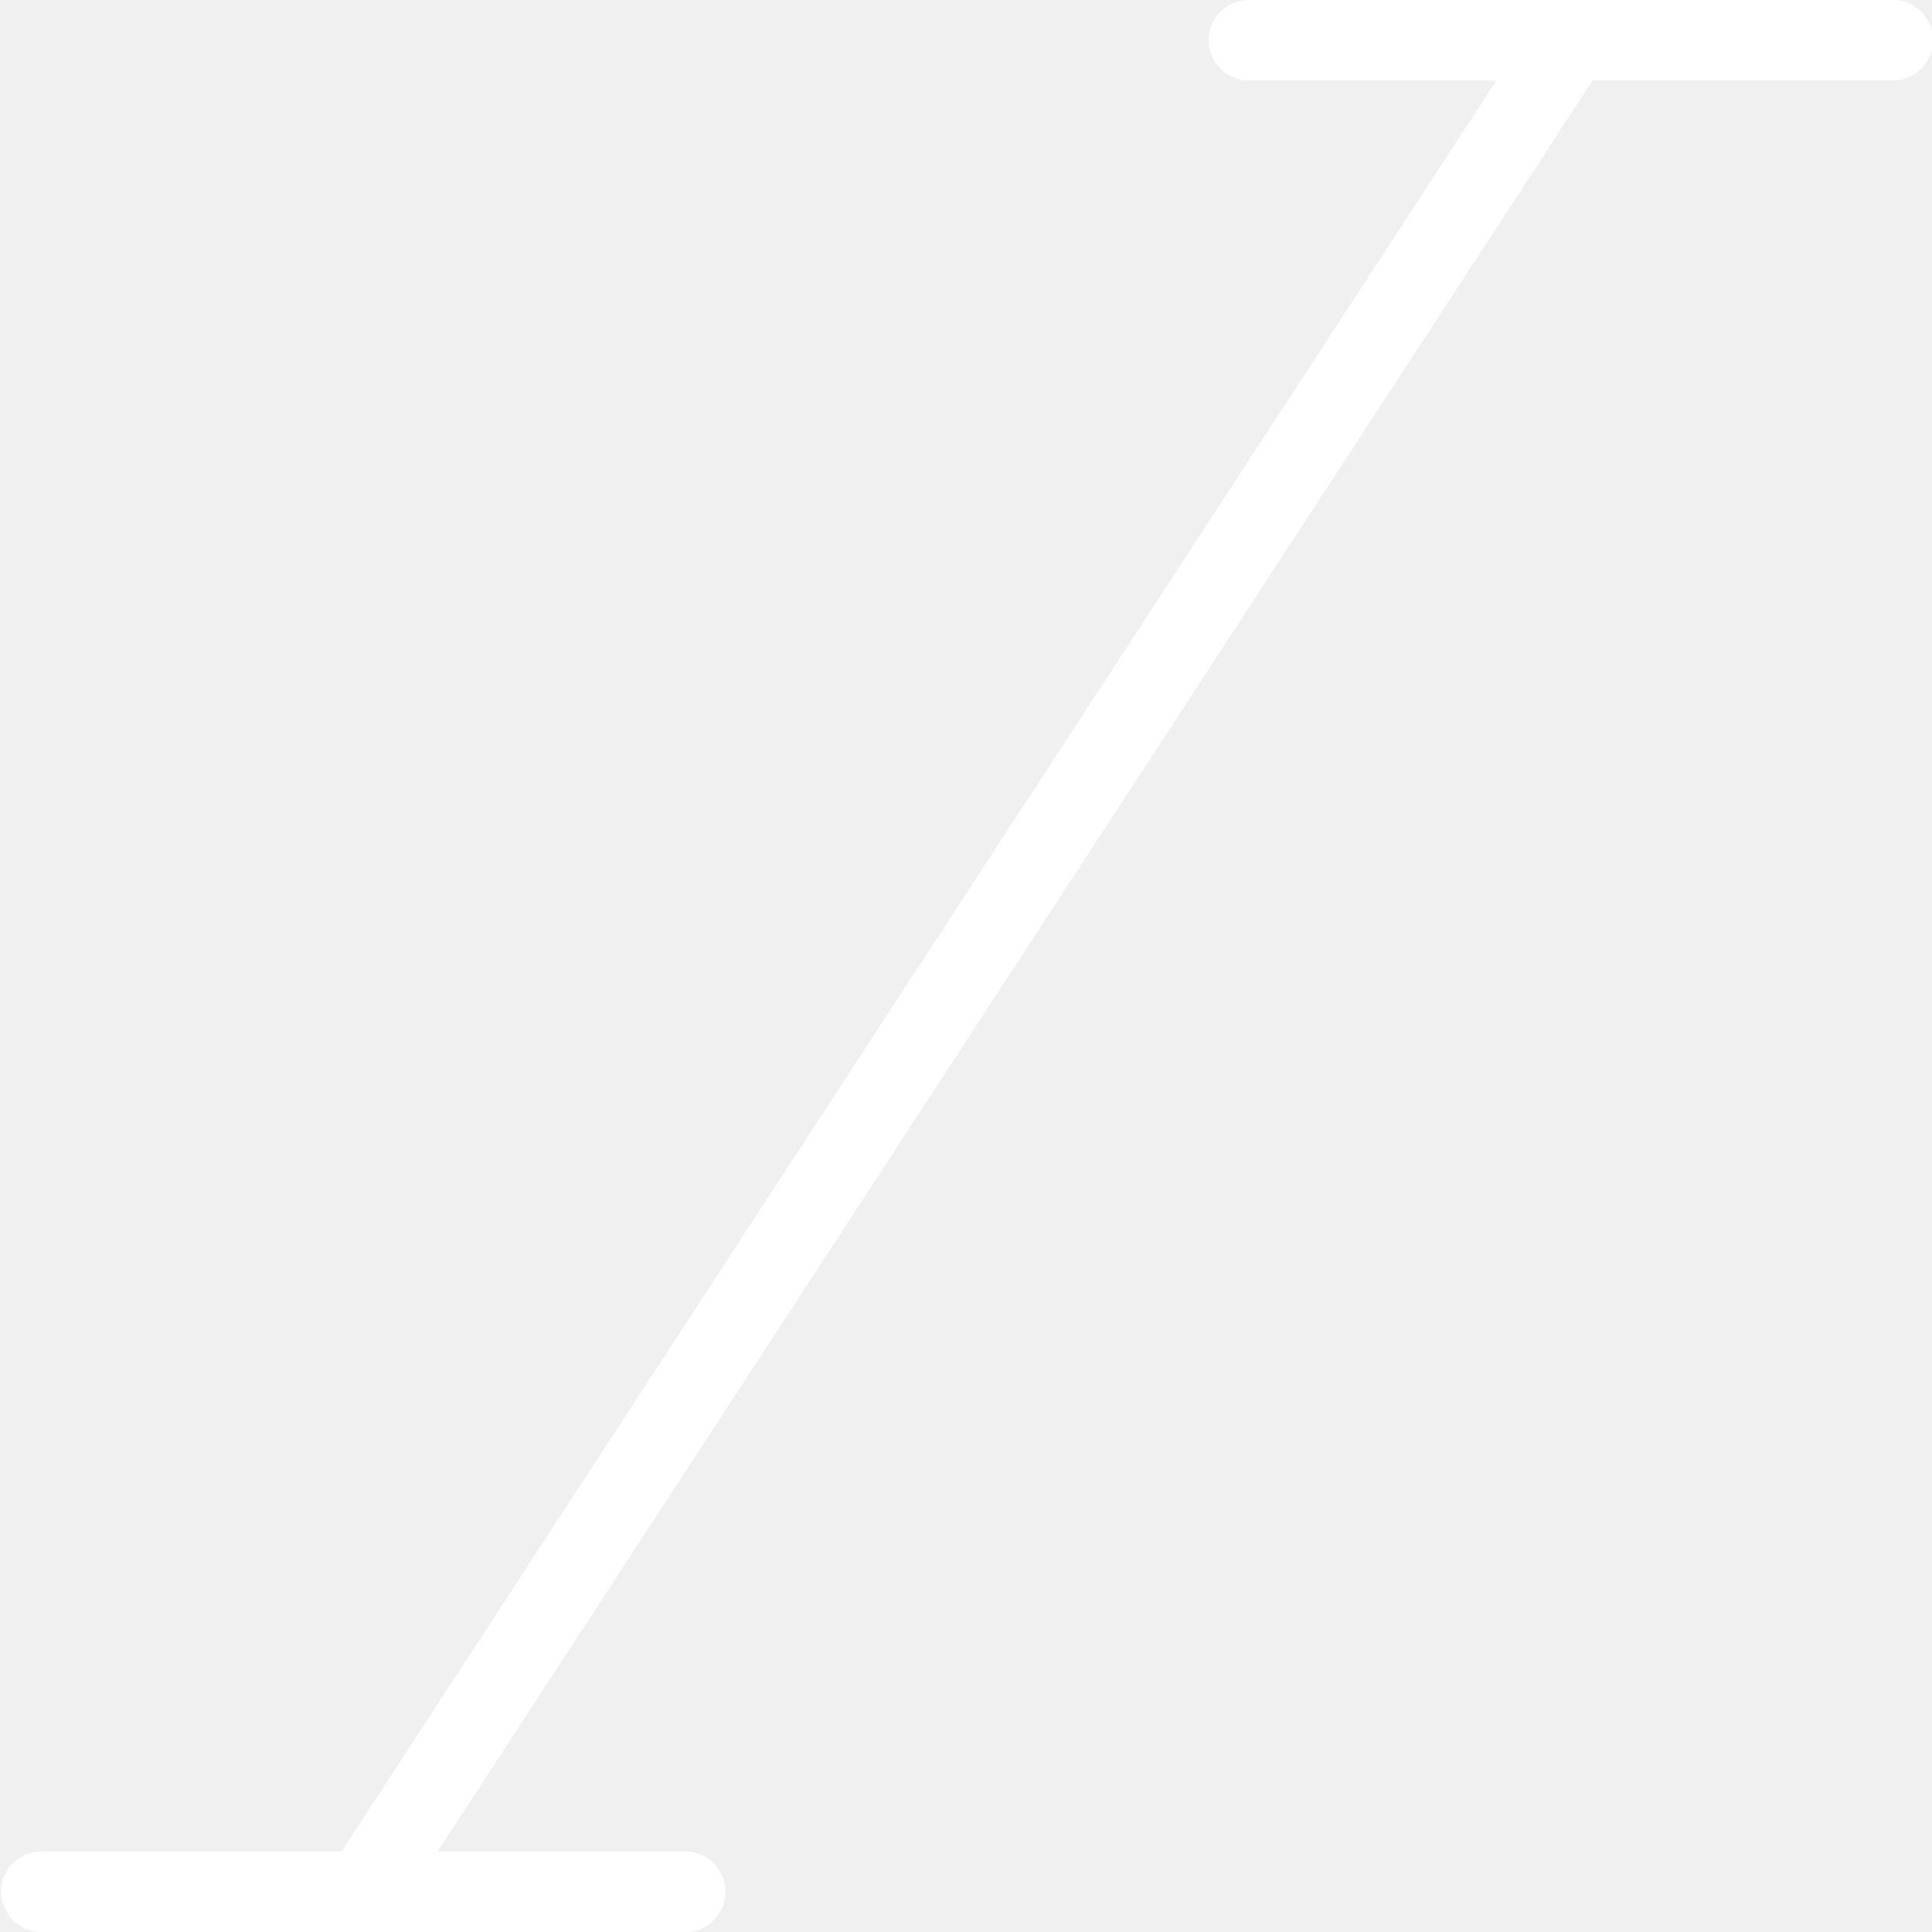
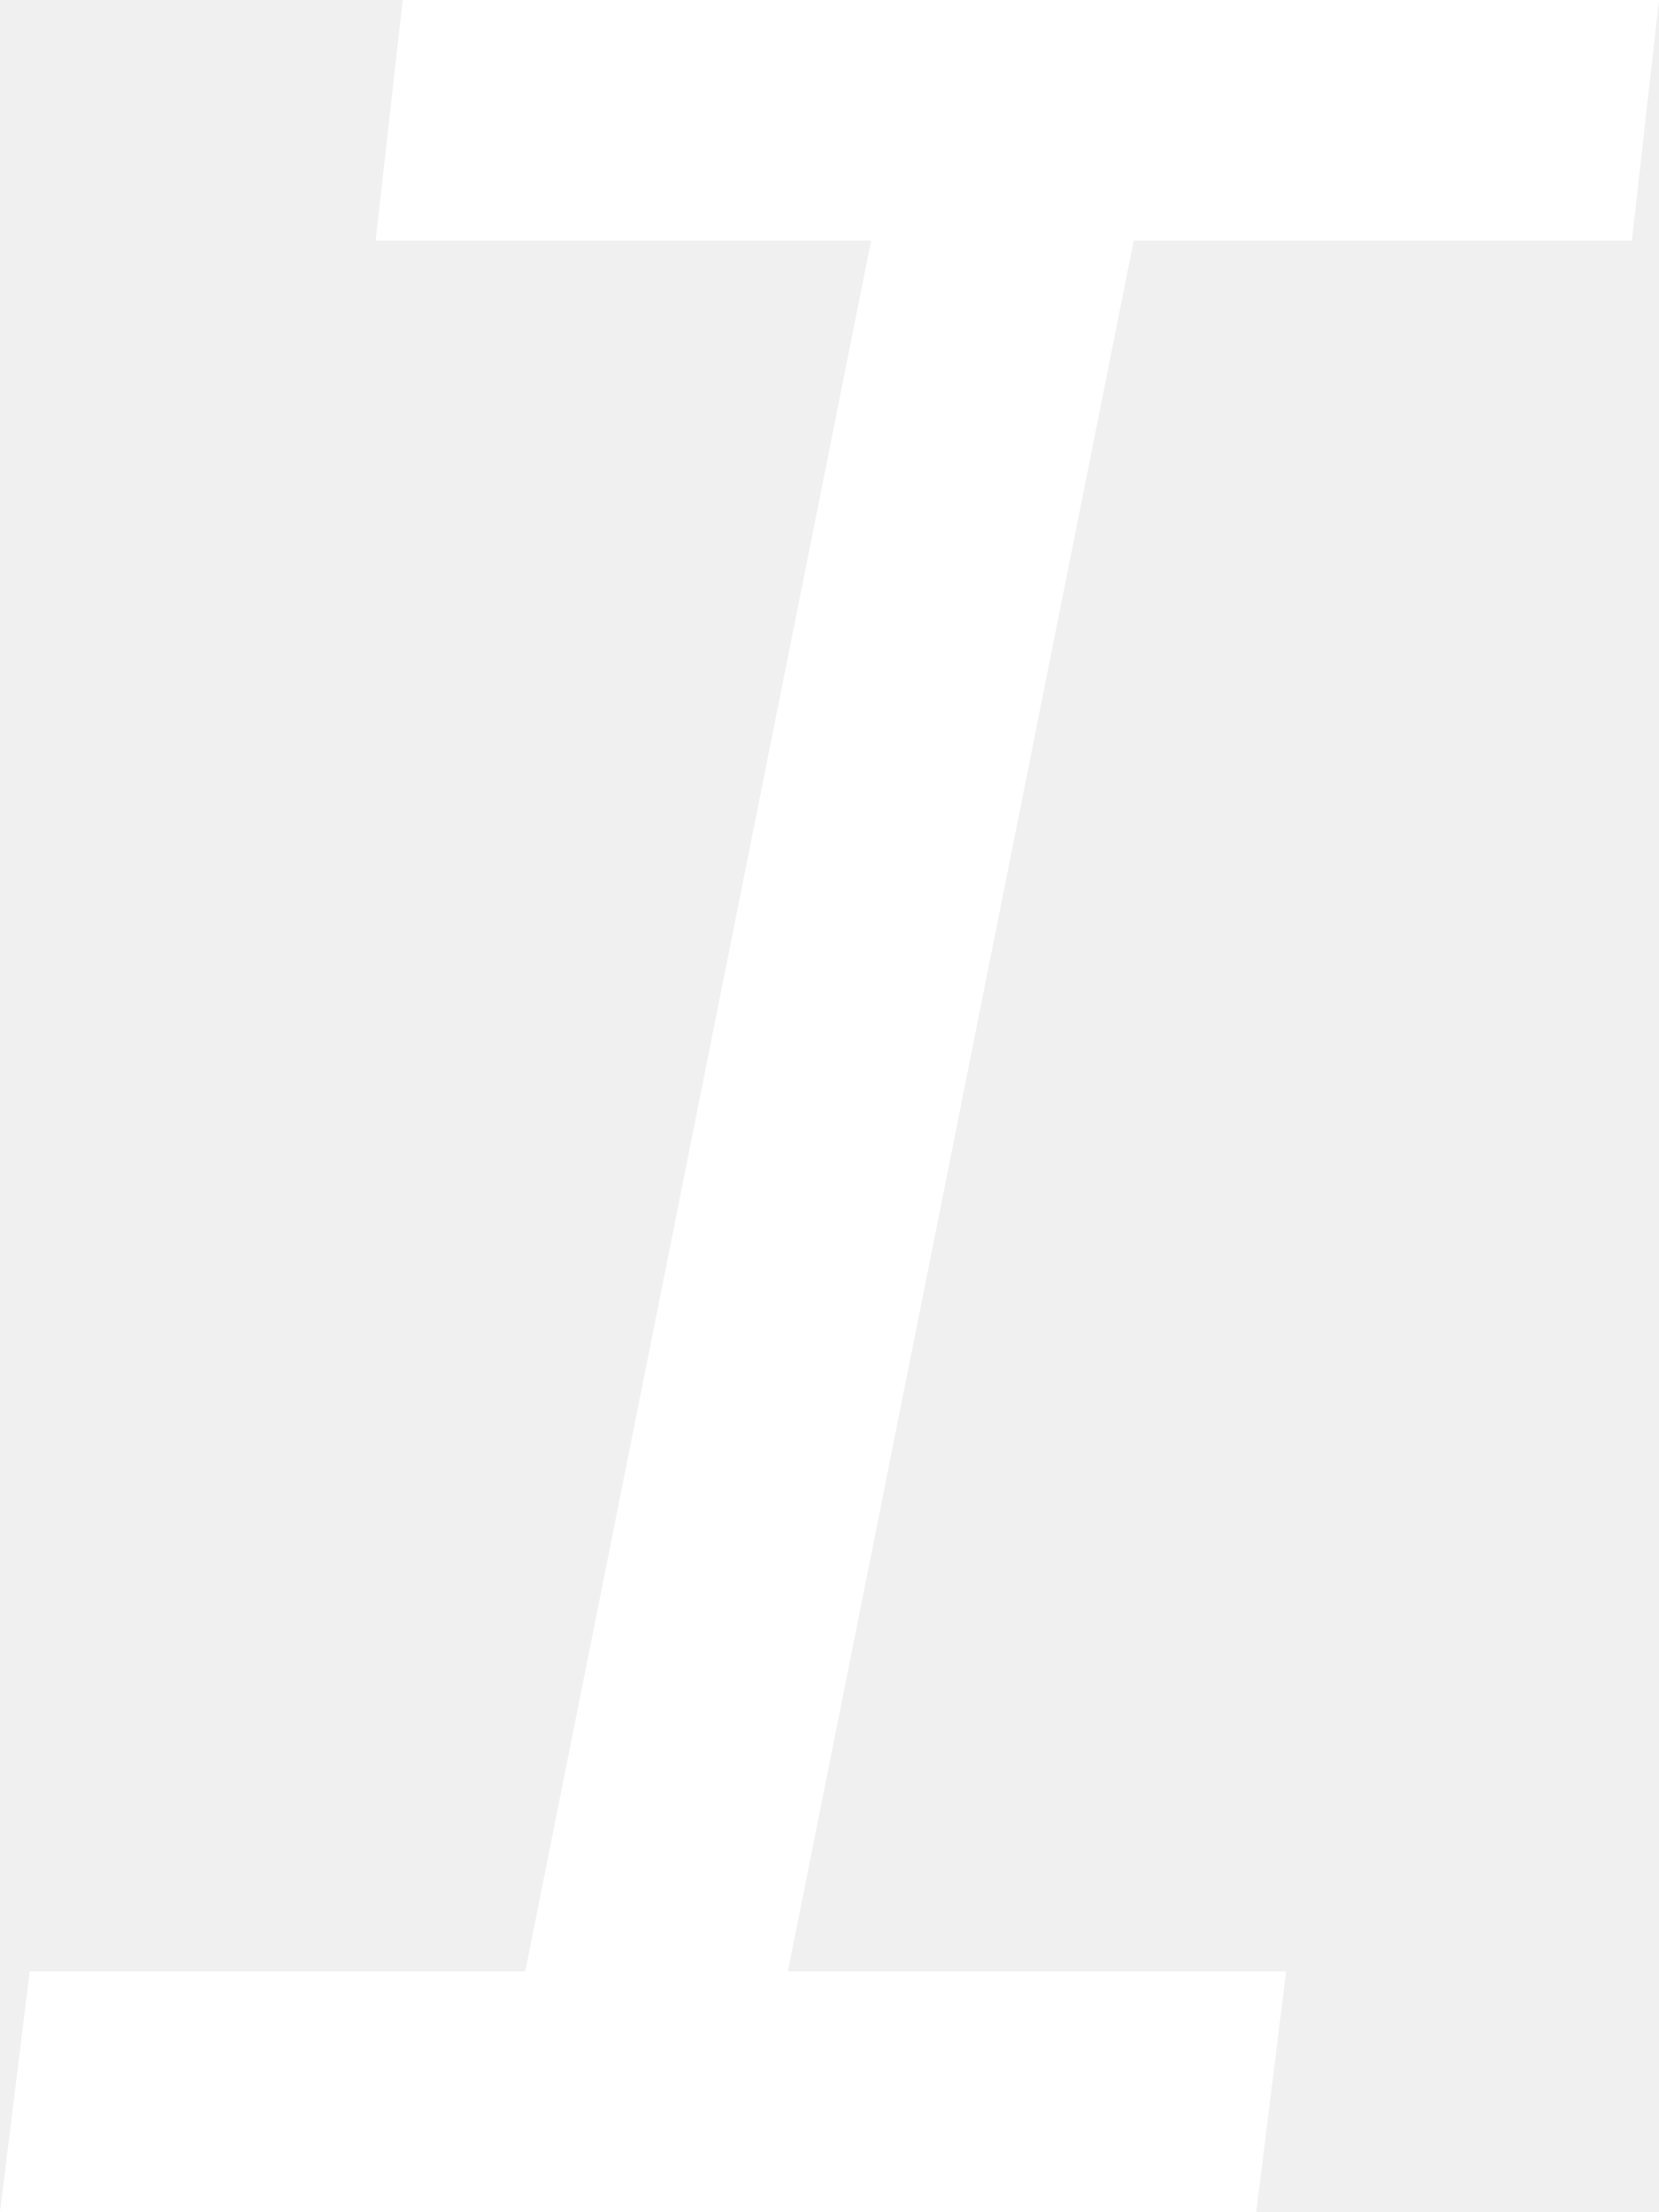
- <svg xmlns="http://www.w3.org/2000/svg" version="1.1" id="Outline_Version" x="0px" y="0px" width="24px" height="24px" viewBox="0 0 24 24" enable-background="new 0 0 24 24" xml:space="preserve" fill="#fff">
-   <path d="M23.513,0h-8c-0.276,0-0.5,0.224-0.5,0.5s0.224,0.5,0.5,0.5h3.077L4.242,23H0.513c-0.276,0-0.5,0.224-0.5,0.5  s0.224,0.5,0.5,0.5h8c0.276,0,0.5-0.224,0.5-0.5S8.789,23,8.513,23H5.436L19.784,1h3.729c0.276,0,0.5-0.224,0.5-0.5  S23.789,0,23.513,0z" />
+ <svg xmlns="http://www.w3.org/2000/svg" width="12px" height="16px" viewBox="0 0 12 16" version="1.1">
+   <defs />
+   <g id="Page-1" stroke="none" stroke-width="1" fill="none" fill-rule="evenodd">
+     <polygon id="italic-w" fill="#FFFFFF" points="0 16 0.215 14.26 3.799 14.26 6.301 1.74 2.717 1.74 2.913 0 12 0 11.804 1.74 8.201 1.74 5.699 14.26 9.303 14.26 9.087 16" />
+   </g>
</svg>
